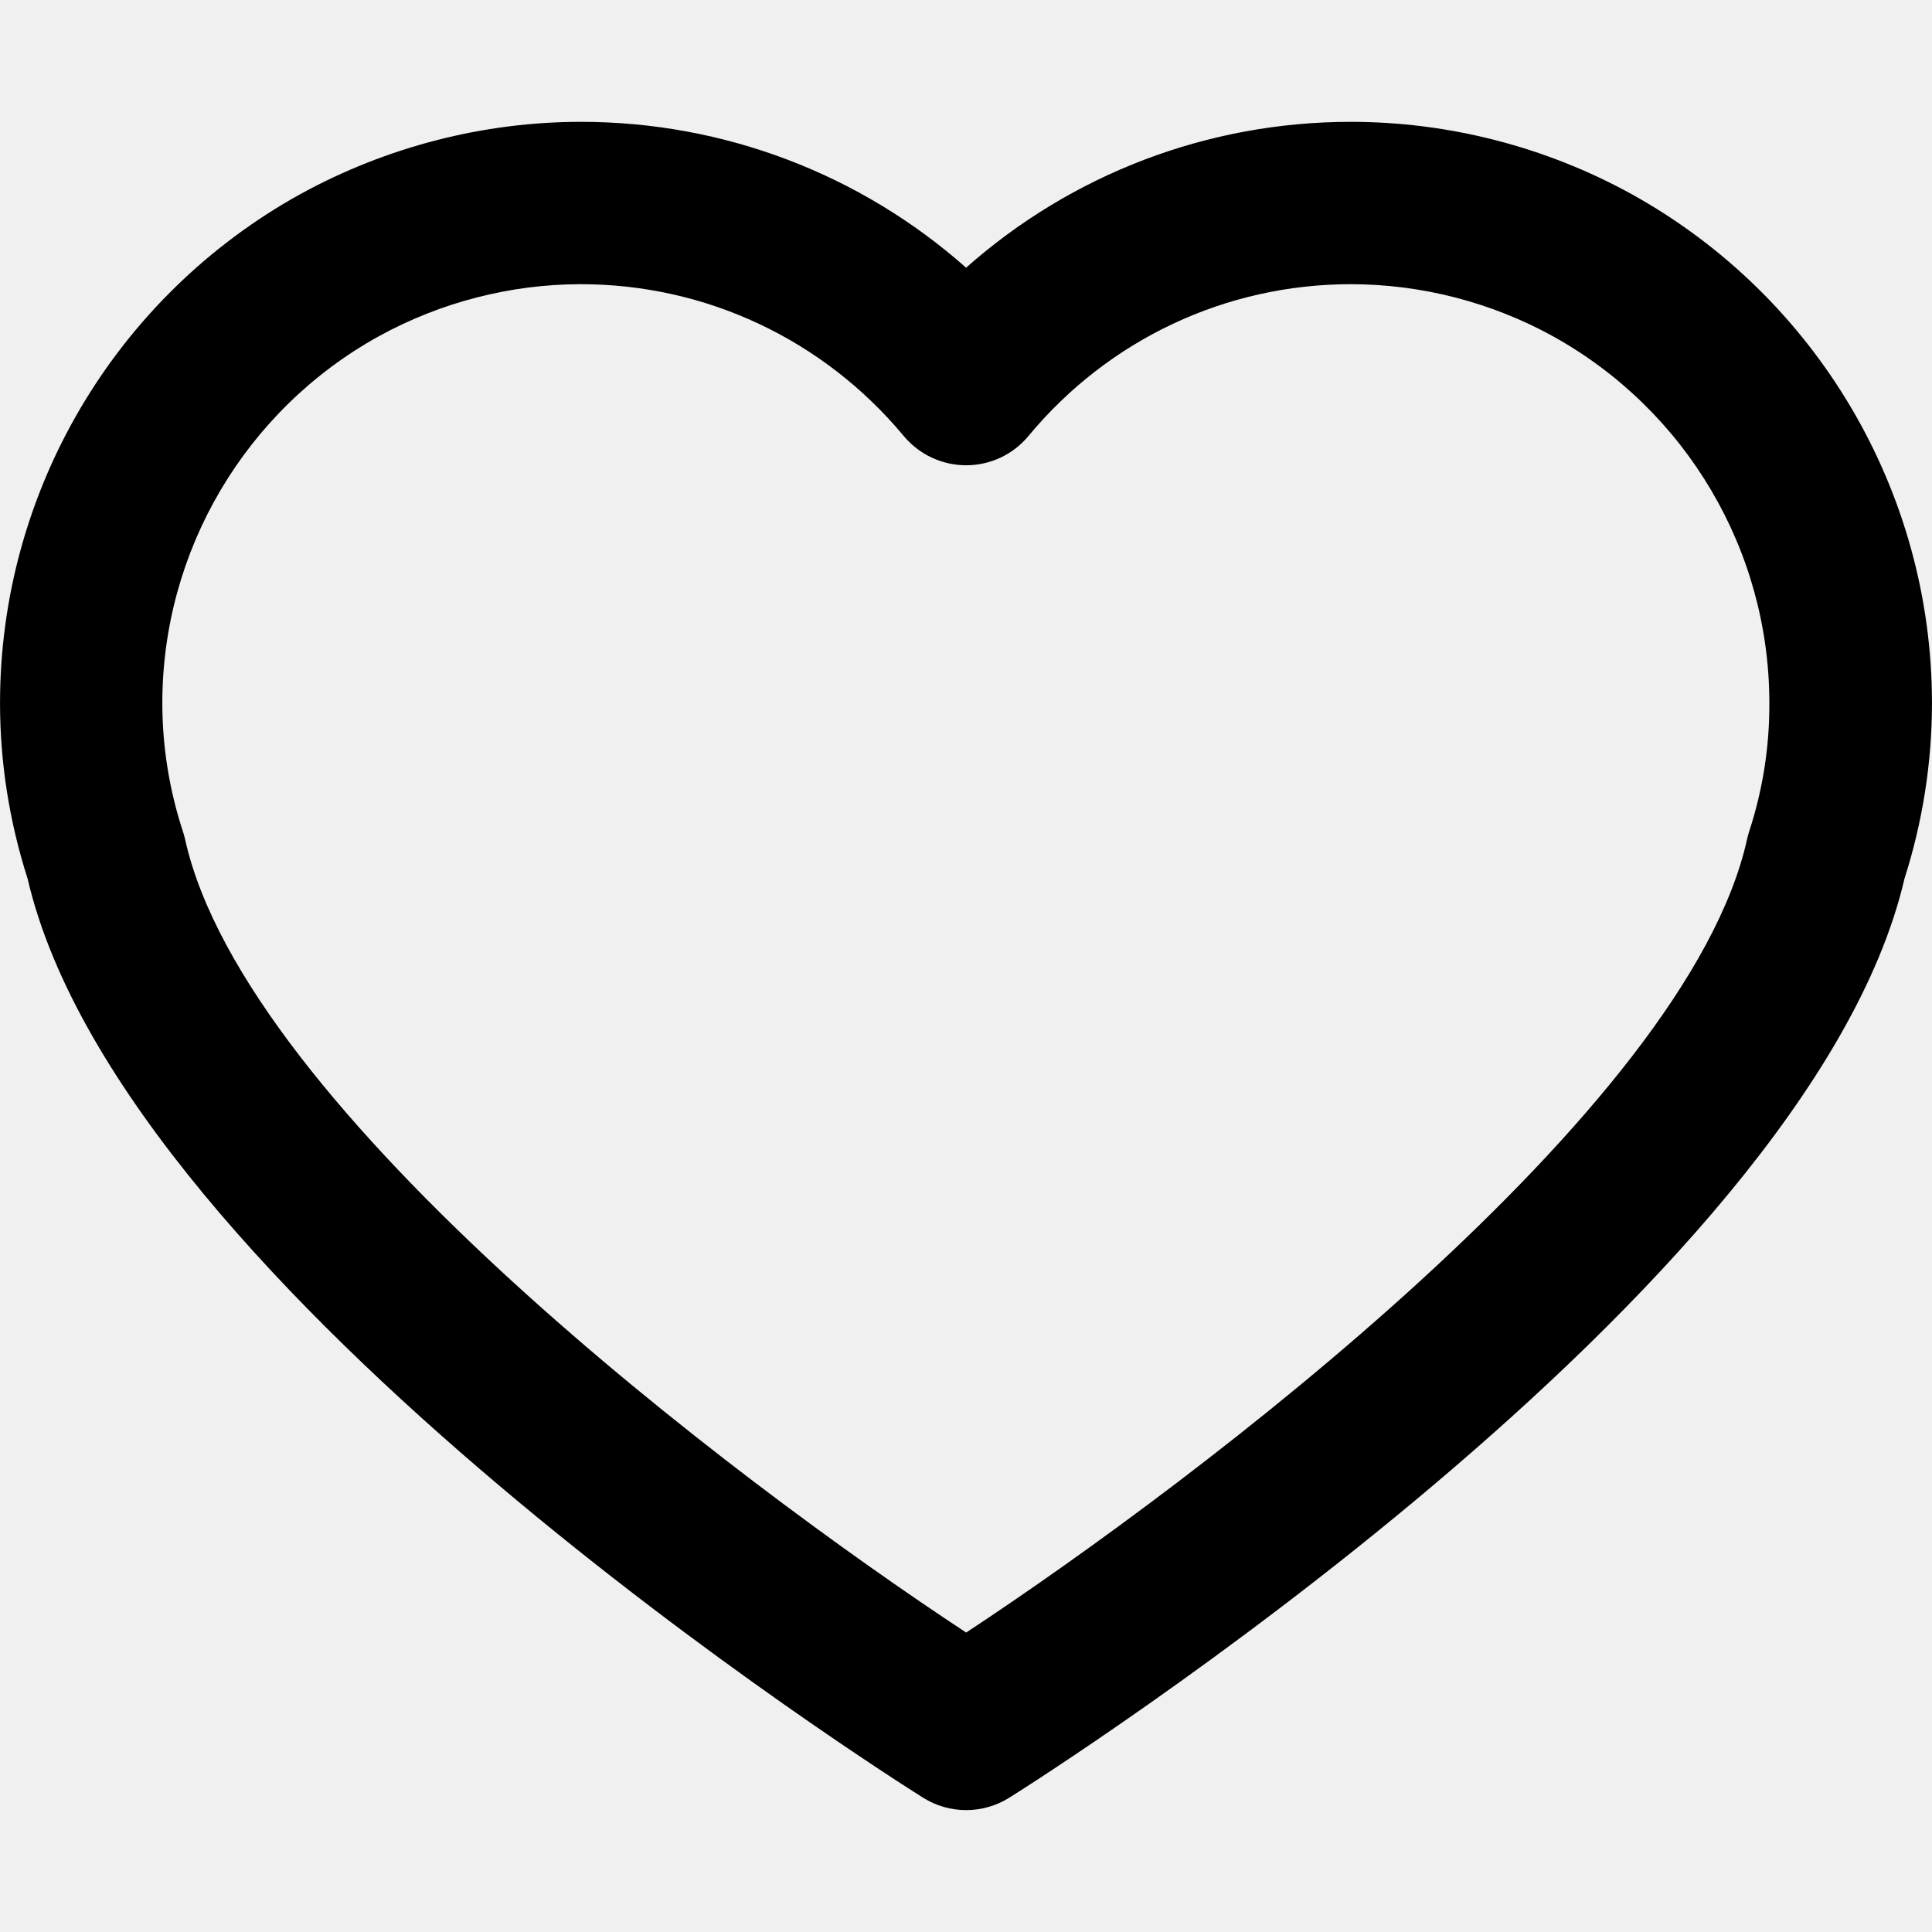
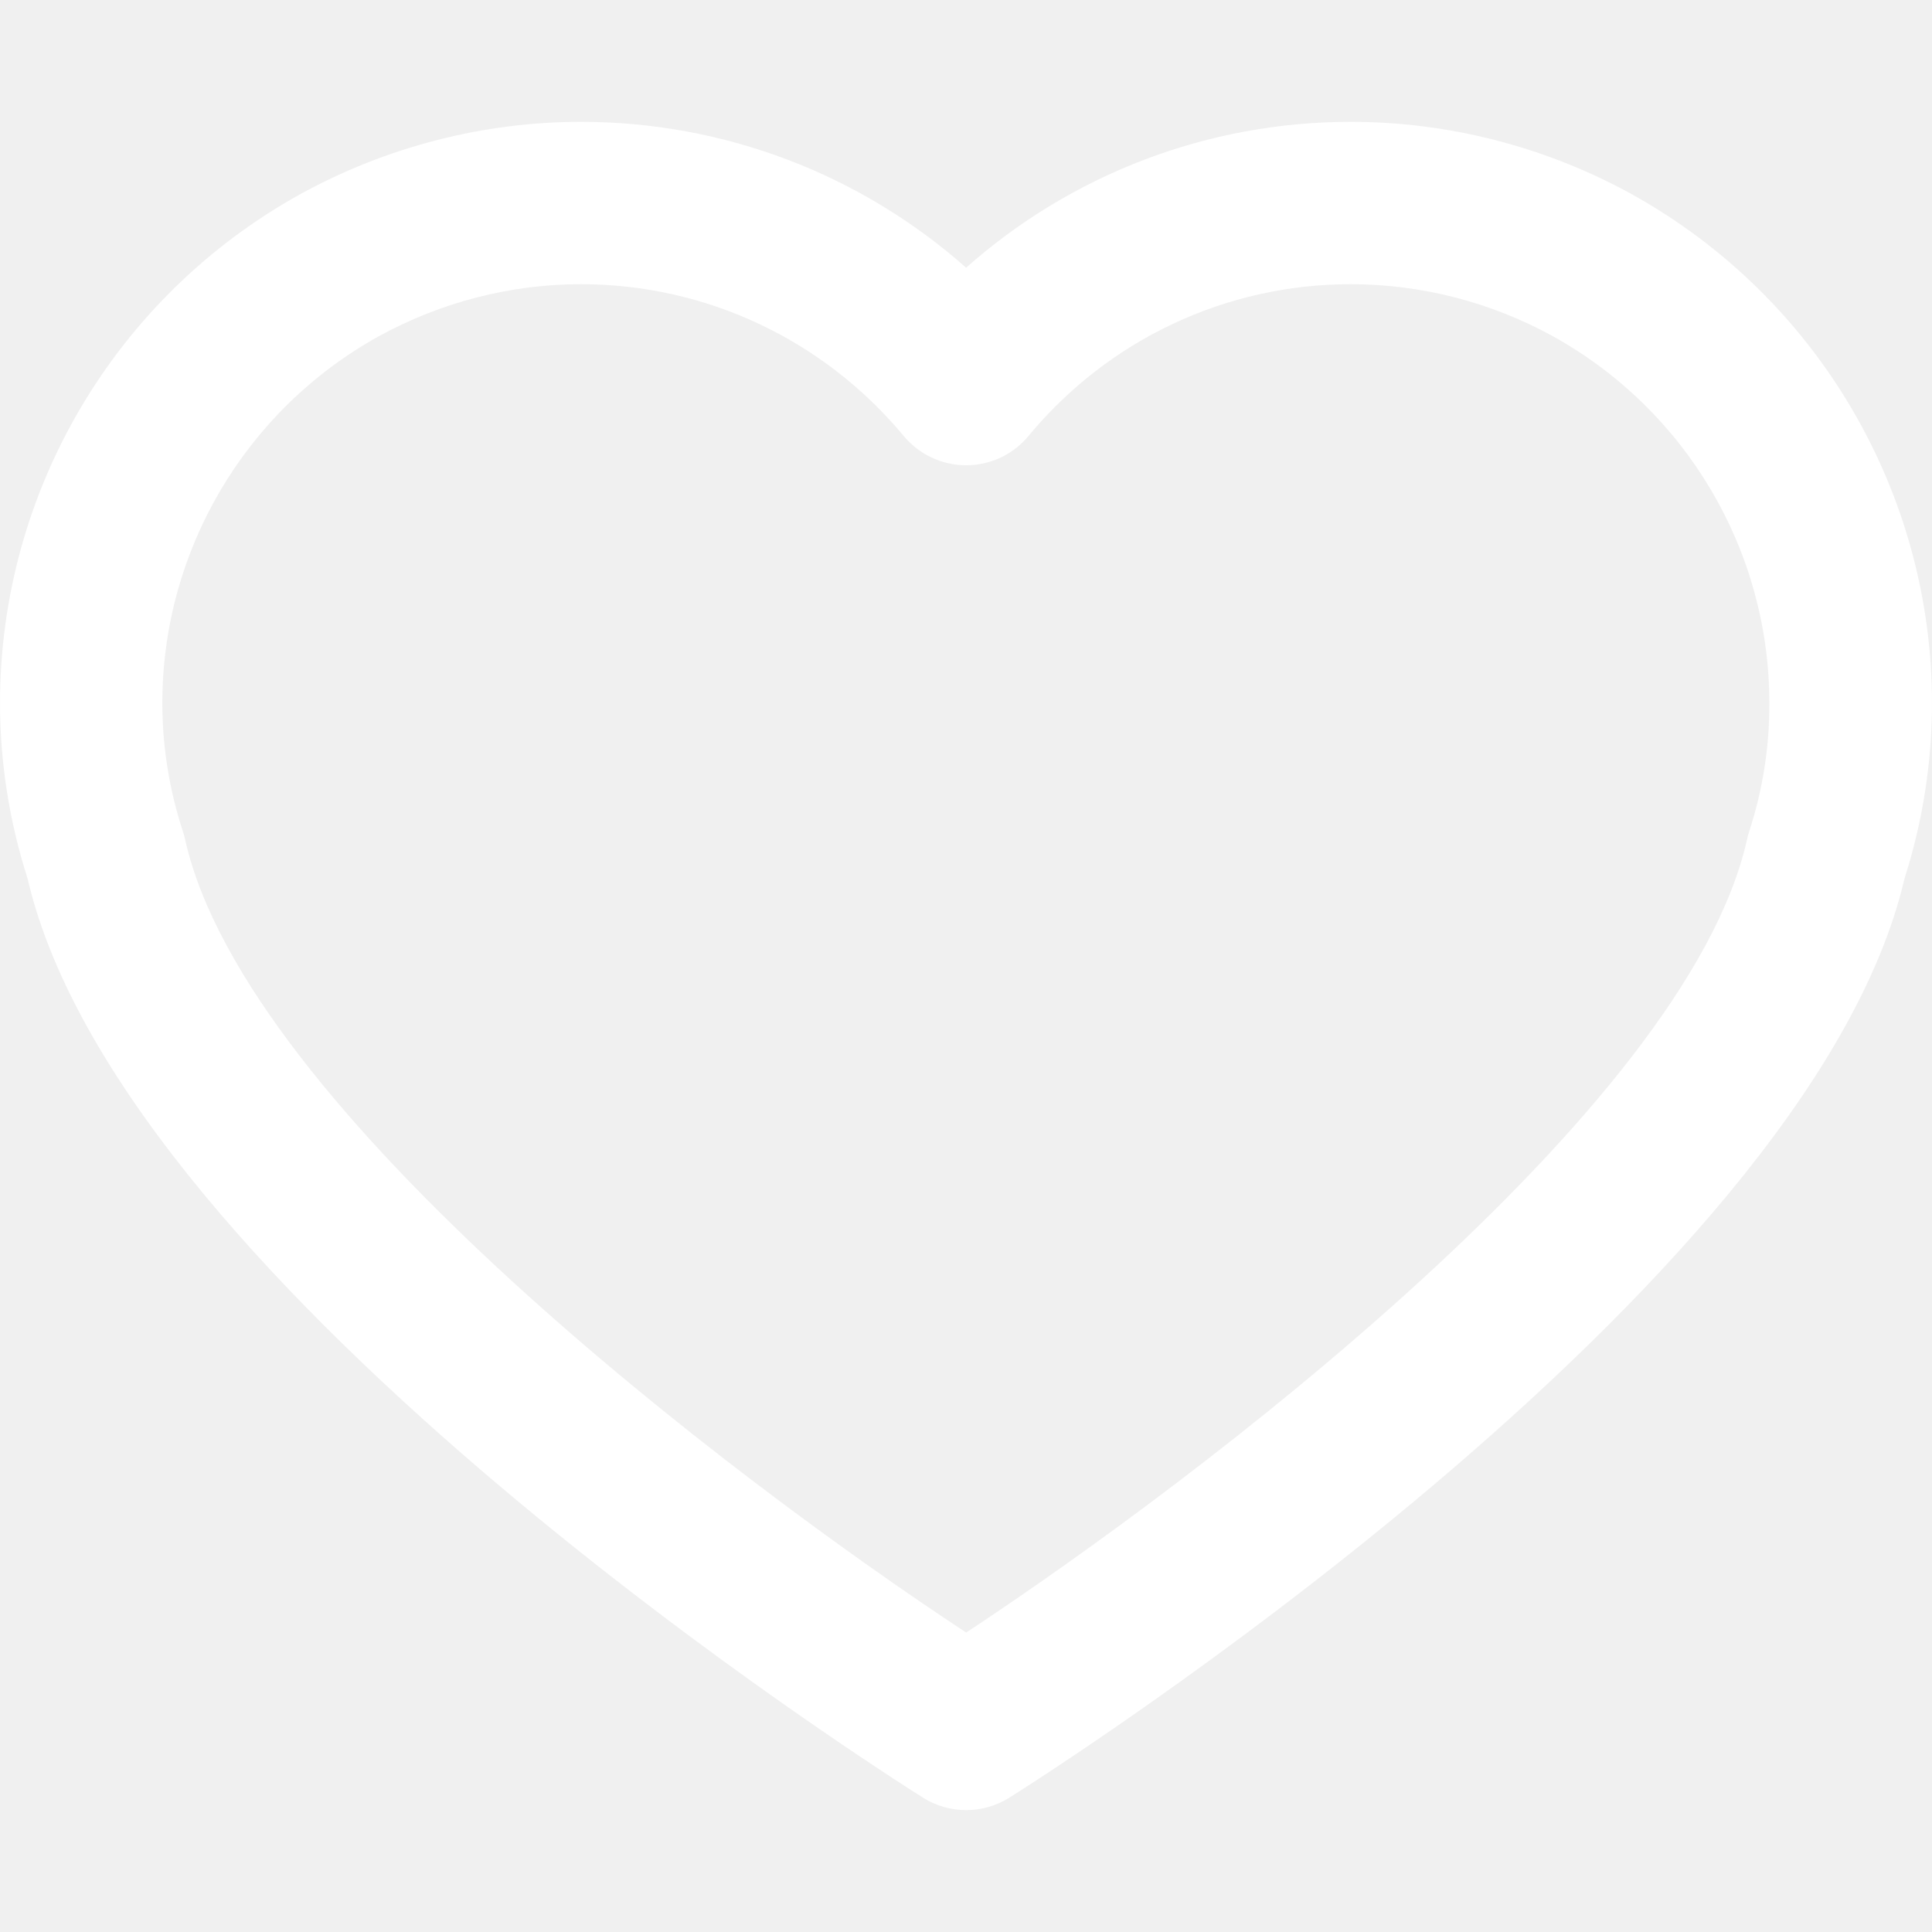
- <svg xmlns="http://www.w3.org/2000/svg" fill="#000000" version="1.1" id="Capa_1" width="800px" height="800px" viewBox="0 0 35.71 35.711" xml:space="preserve">
+ <svg xmlns="http://www.w3.org/2000/svg" fill="white" version="1.1" id="Capa_1" width="800px" height="800px" viewBox="0 0 35.71 35.711" xml:space="preserve">
  <g>
    <path d="M30.154,3.586c-1.586-0.873-3.379-1.334-5.186-1.334c-2.646,0-5.162,0.968-7.111,2.696   c-1.953-1.729-4.474-2.696-7.119-2.696c-1.801,0-3.593,0.461-5.187,1.336C2.127,5.484,0,9.088,0,12.994   c0,1.102,0.172,2.193,0.51,3.248c1.773,7.637,15.946,16.607,16.551,16.986c0.244,0.154,0.521,0.23,0.798,0.23   c0.276,0,0.554-0.078,0.797-0.23c0.605-0.379,14.769-9.352,16.546-16.987c0.336-1.054,0.508-2.146,0.508-3.248   C35.708,9.088,33.582,5.484,30.154,3.586z M32.328,15.378c-0.016,0.046-0.025,0.093-0.037,0.141   c-1.115,5.003-10.146,11.833-14.433,14.657C13.569,27.354,4.536,20.527,3.422,15.52c-0.011-0.048-0.023-0.097-0.039-0.143   C3.129,14.604,3,13.803,3,12.995c0-2.814,1.534-5.414,4-6.779c1.146-0.63,2.438-0.963,3.736-0.963c2.311,0,4.484,1.022,5.968,2.806   C16.989,8.401,17.412,8.6,17.857,8.6h0.001c0.447,0,0.869-0.199,1.153-0.543c1.477-1.781,3.646-2.804,5.957-2.804   c1.301,0,2.592,0.333,3.732,0.96c2.471,1.368,4.004,3.967,4.004,6.782C32.708,13.803,32.582,14.605,32.328,15.378z" />
  </g>
</svg>
